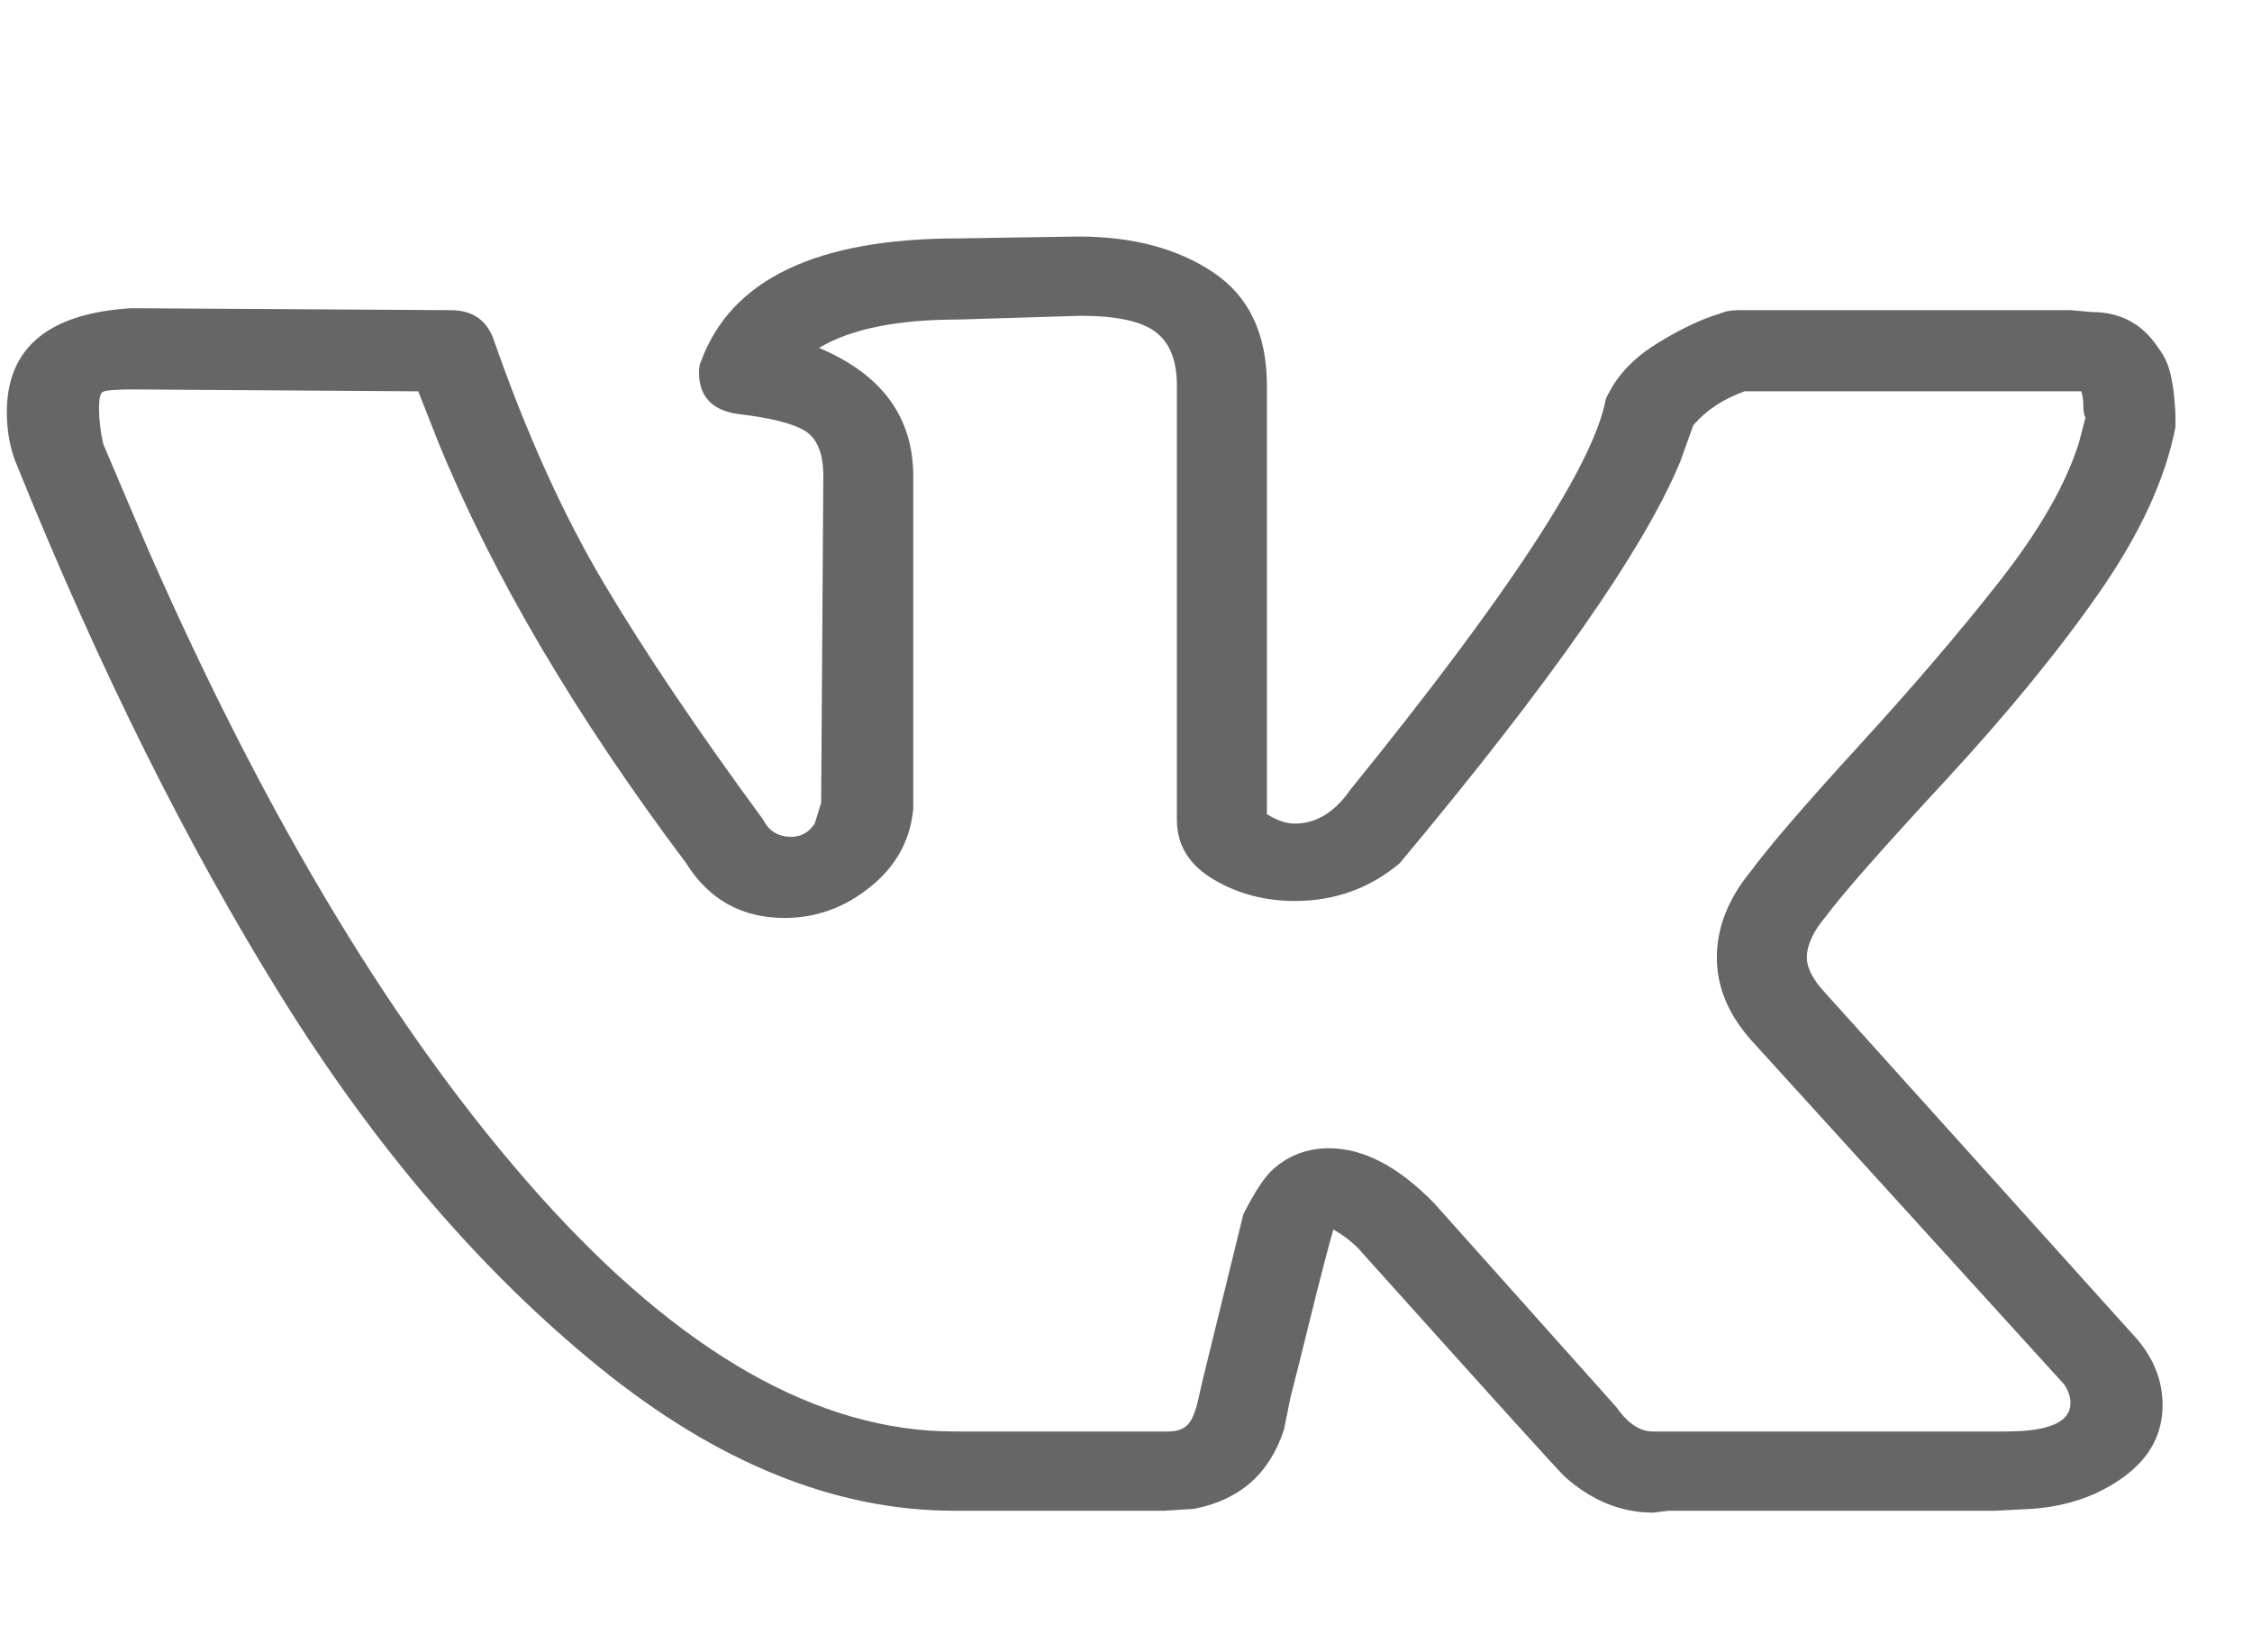
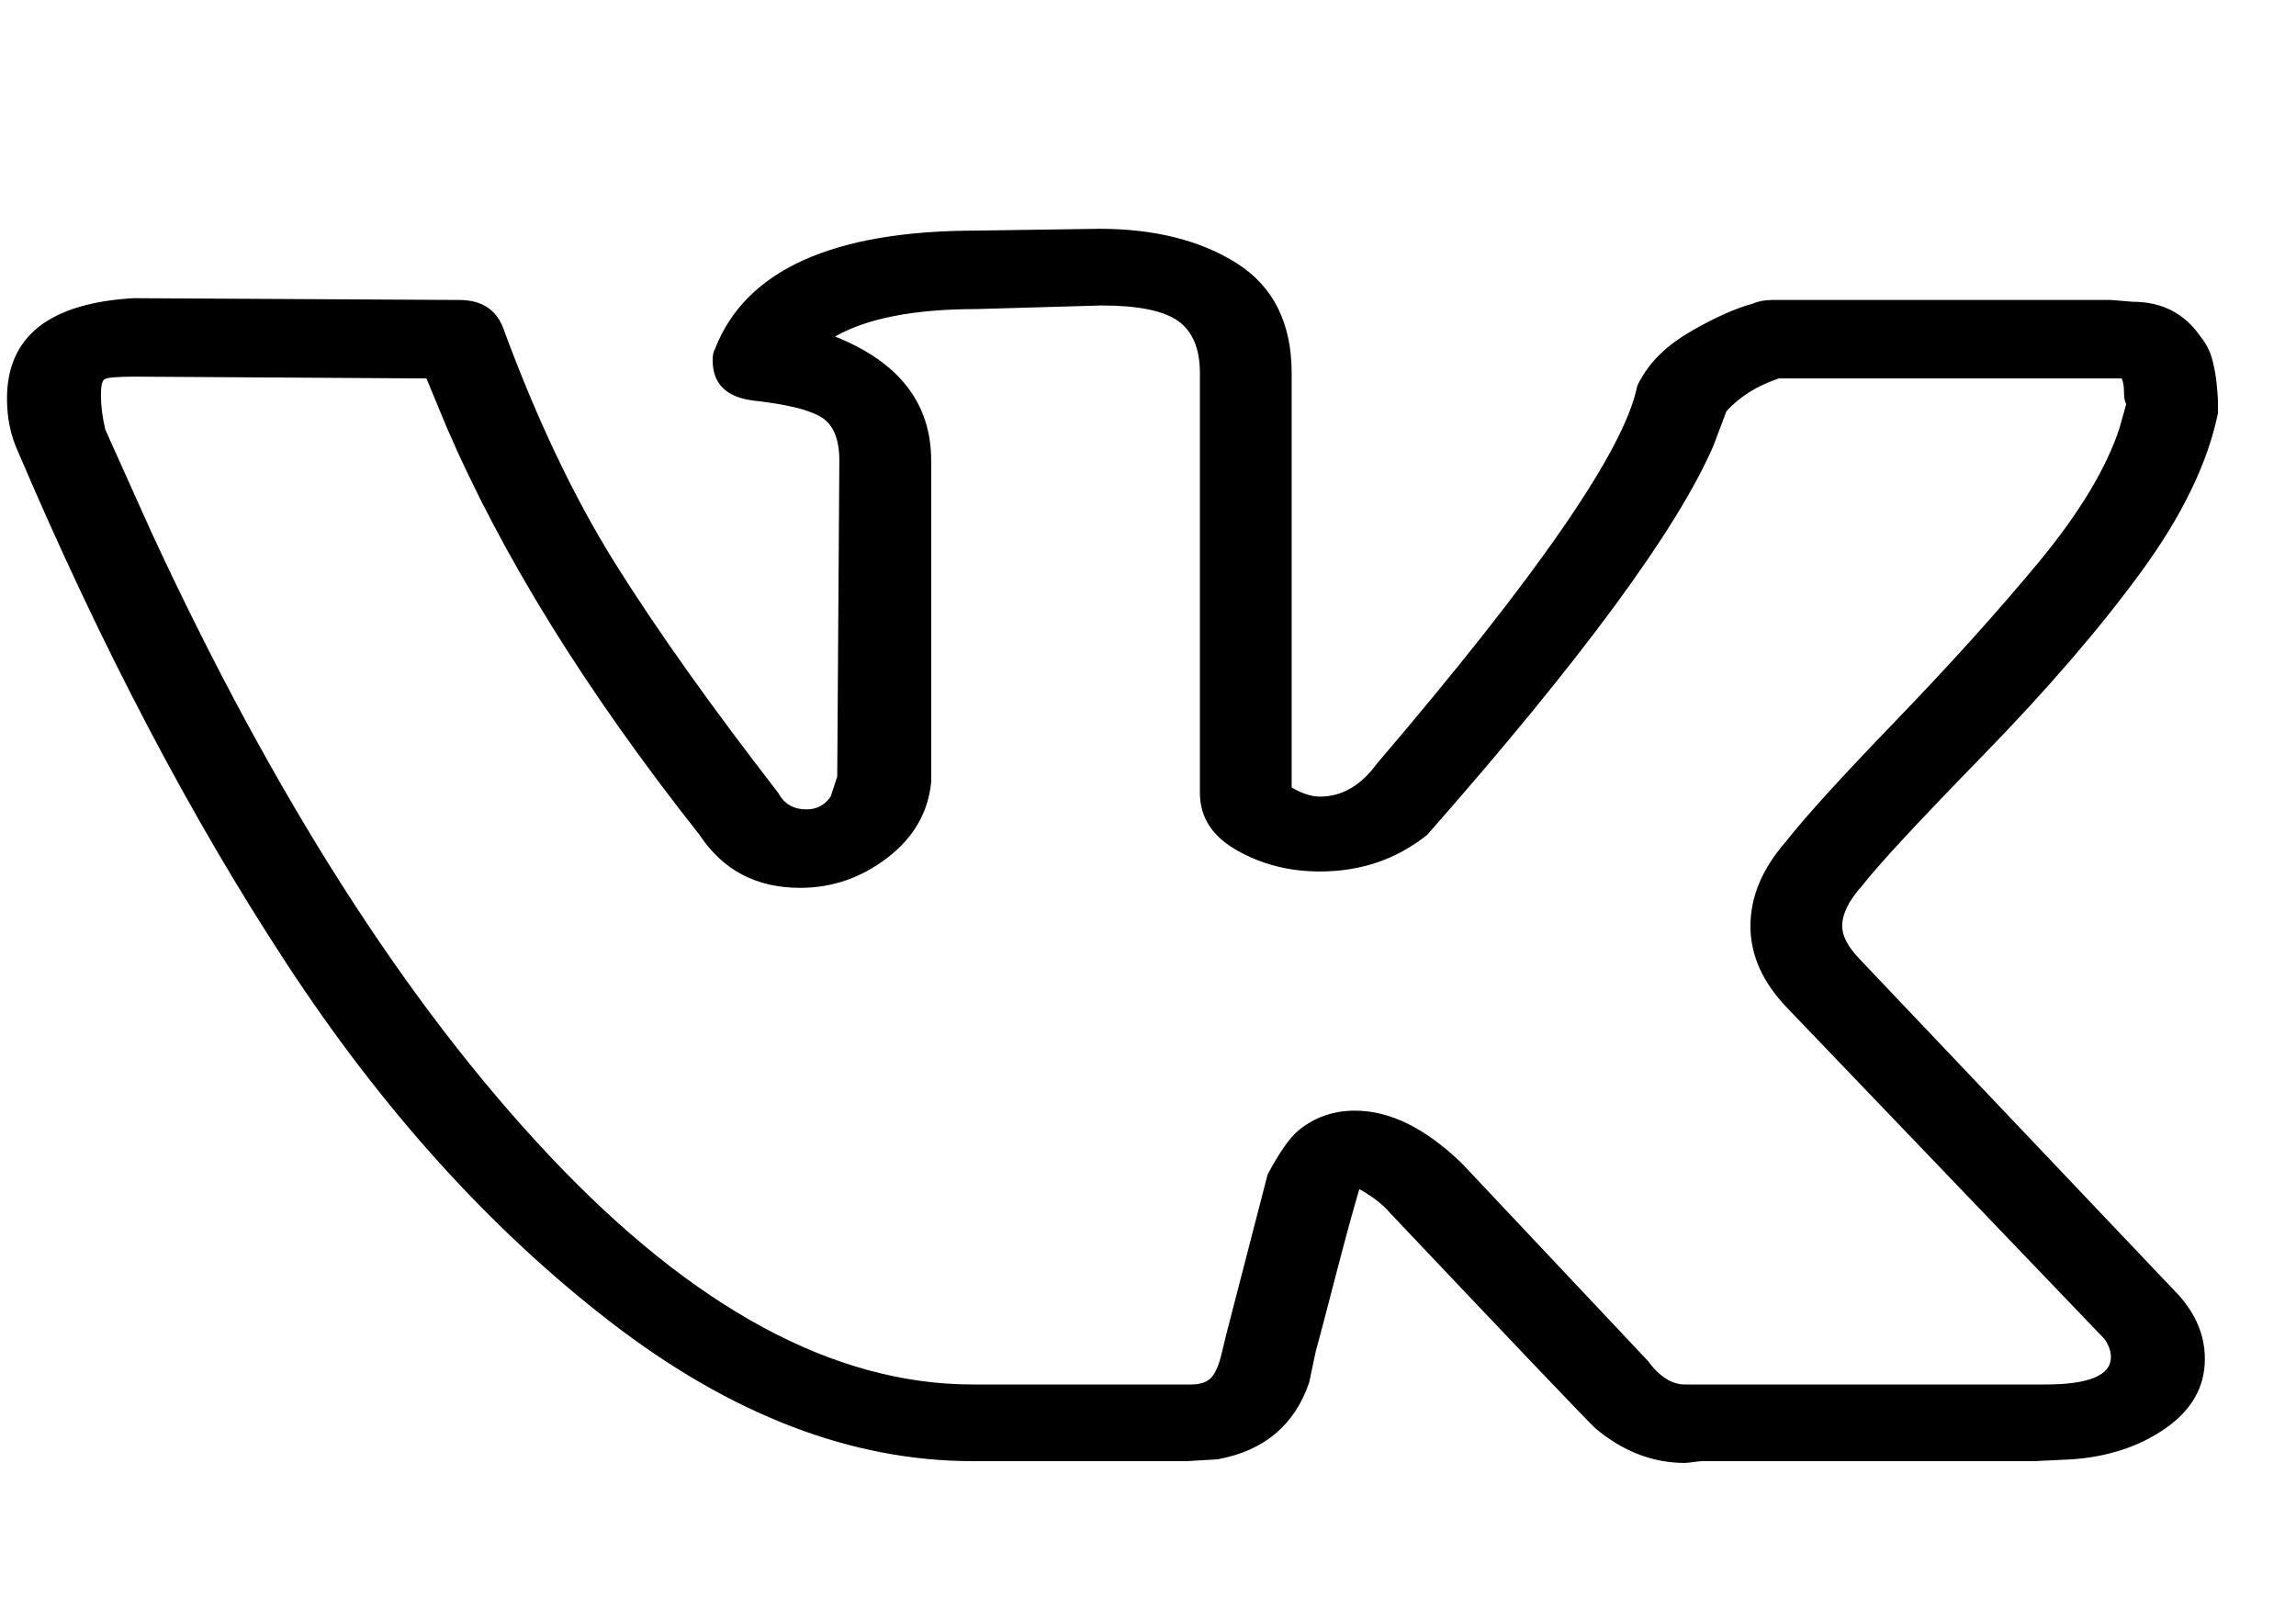
- <svg xmlns="http://www.w3.org/2000/svg" width="30" height="22" viewBox="0 0 30 22" fill="none">
-   <path d="M0.091 5.49C0.091 4.635 0.643 4.174 1.747 4.106L6.001 4.132C6.286 4.132 6.476 4.257 6.571 4.509C7.009 5.766 7.499 6.852 8.042 7.766C8.584 8.679 9.293 9.731 10.168 10.922C10.244 11.072 10.368 11.148 10.539 11.148C10.673 11.148 10.777 11.089 10.853 10.972L10.939 10.695L10.968 6.345C10.968 6.043 10.887 5.842 10.725 5.741C10.563 5.641 10.263 5.565 9.826 5.515C9.483 5.464 9.312 5.28 9.312 4.962C9.312 4.894 9.321 4.844 9.34 4.811C9.74 3.721 10.882 3.176 12.766 3.176L14.365 3.151C15.088 3.151 15.687 3.31 16.163 3.629C16.639 3.947 16.877 4.45 16.877 5.138V10.846C17.01 10.93 17.134 10.972 17.248 10.972C17.533 10.972 17.781 10.821 17.99 10.519C20.083 7.937 21.216 6.211 21.387 5.339C21.387 5.322 21.406 5.28 21.444 5.213C21.577 4.962 21.796 4.744 22.101 4.559C22.405 4.375 22.672 4.249 22.9 4.182C22.976 4.148 23.062 4.132 23.157 4.132H27.582L27.867 4.157C28.248 4.157 28.543 4.316 28.752 4.635C28.828 4.735 28.88 4.844 28.909 4.962C28.938 5.079 28.956 5.196 28.966 5.314C28.976 5.431 28.98 5.498 28.98 5.515V5.691C28.847 6.378 28.509 7.112 27.967 7.891C27.424 8.671 26.735 9.513 25.897 10.419C25.06 11.324 24.537 11.919 24.327 12.204C24.156 12.405 24.07 12.59 24.07 12.757C24.07 12.892 24.146 13.042 24.299 13.21L28.466 17.837C28.695 18.105 28.809 18.399 28.809 18.717C28.809 19.103 28.638 19.422 28.295 19.673C27.953 19.924 27.544 20.067 27.068 20.101L26.582 20.126H22.243C22.224 20.126 22.186 20.13 22.129 20.138C22.072 20.147 22.034 20.151 22.015 20.151C21.596 20.151 21.206 19.992 20.845 19.673C20.711 19.539 19.817 18.55 18.161 16.706C18.066 16.588 17.933 16.479 17.762 16.379C17.686 16.647 17.586 17.032 17.462 17.535C17.338 18.038 17.248 18.399 17.191 18.617L17.105 19.044C16.915 19.631 16.515 19.983 15.906 20.101L15.507 20.126H12.709C11.129 20.126 9.555 19.489 7.984 18.215C6.414 16.94 5.001 15.293 3.745 13.273C2.489 11.253 1.319 8.901 0.234 6.219C0.139 6.001 0.091 5.758 0.091 5.49ZM17.248 12.003C16.848 12.003 16.486 11.906 16.163 11.714C15.839 11.521 15.678 11.257 15.678 10.922V5.138C15.678 4.802 15.583 4.563 15.392 4.421C15.202 4.278 14.869 4.207 14.393 4.207L12.766 4.257C11.948 4.257 11.329 4.383 10.911 4.635C11.748 4.987 12.166 5.557 12.166 6.345V10.771C12.129 11.19 11.938 11.538 11.596 11.814C11.253 12.091 10.872 12.229 10.454 12.229C9.883 12.229 9.445 11.986 9.141 11.5C7.656 9.522 6.552 7.644 5.829 5.867L5.572 5.213L1.776 5.188C1.528 5.188 1.39 5.2 1.362 5.226C1.333 5.251 1.319 5.322 1.319 5.439C1.319 5.59 1.338 5.75 1.376 5.917L1.975 7.325C3.574 10.963 5.311 13.83 7.185 15.926C9.06 18.022 10.901 19.07 12.709 19.07H15.563C15.678 19.07 15.763 19.04 15.82 18.982C15.878 18.923 15.925 18.81 15.963 18.642L16.02 18.39L16.563 16.177C16.715 15.876 16.848 15.675 16.962 15.574C17.172 15.389 17.419 15.297 17.704 15.297C18.161 15.297 18.628 15.54 19.103 16.027L21.53 18.743C21.682 18.96 21.844 19.07 22.015 19.07H26.725C27.296 19.07 27.582 18.944 27.582 18.692C27.582 18.608 27.553 18.525 27.496 18.441L23.357 13.889C23.033 13.537 22.871 13.16 22.871 12.757C22.871 12.355 23.024 11.969 23.328 11.601C23.576 11.265 24.056 10.708 24.77 9.928C25.483 9.149 26.107 8.419 26.64 7.74C27.172 7.061 27.524 6.445 27.696 5.892L27.781 5.565C27.762 5.532 27.753 5.477 27.753 5.402C27.753 5.326 27.743 5.263 27.724 5.213H23.242C22.957 5.314 22.729 5.464 22.557 5.666L22.386 6.143C21.91 7.3 20.664 9.086 18.646 11.5C18.247 11.835 17.781 12.003 17.248 12.003Z" fill="#666666" />
+ <svg xmlns="http://www.w3.org/2000/svg" viewBox="0 0 23 16">
+   <path d="M0.07 3.993C0.07 3.371 0.493 3.036 1.339 2.987L4.6 3.005C4.819 3.005 4.965 3.096 5.038 3.279C5.374 4.194 5.749 4.983 6.165 5.648C6.581 6.312 7.125 7.077 7.796 7.943C7.854 8.053 7.949 8.108 8.08 8.108C8.182 8.108 8.263 8.065 8.321 7.98L8.387 7.779L8.408 4.614C8.408 4.395 8.346 4.249 8.222 4.176C8.098 4.102 7.869 4.048 7.533 4.011C7.27 3.974 7.139 3.84 7.139 3.609C7.139 3.56 7.146 3.523 7.161 3.499C7.467 2.706 8.343 2.31 9.787 2.31L11.013 2.292C11.567 2.292 12.027 2.408 12.392 2.639C12.756 2.871 12.939 3.237 12.939 3.737V7.888C13.041 7.949 13.136 7.98 13.223 7.98C13.442 7.98 13.632 7.87 13.792 7.651C15.397 5.773 16.265 4.517 16.397 3.883C16.397 3.871 16.411 3.84 16.441 3.791C16.543 3.609 16.71 3.45 16.944 3.316C17.177 3.182 17.381 3.09 17.557 3.042C17.615 3.017 17.681 3.005 17.754 3.005H21.146L21.365 3.023C21.657 3.023 21.883 3.139 22.043 3.371C22.102 3.444 22.142 3.523 22.163 3.609C22.185 3.694 22.2 3.779 22.207 3.865C22.215 3.95 22.218 3.999 22.218 4.011V4.139C22.116 4.639 21.857 5.172 21.441 5.739C21.026 6.306 20.497 6.919 19.855 7.577C19.213 8.236 18.811 8.669 18.651 8.876C18.52 9.022 18.454 9.156 18.454 9.278C18.454 9.376 18.512 9.486 18.629 9.608L21.824 12.973C21.999 13.168 22.087 13.381 22.087 13.613C22.087 13.893 21.956 14.125 21.693 14.308C21.43 14.491 21.117 14.594 20.752 14.619L20.38 14.637H17.053C17.039 14.637 17.009 14.64 16.966 14.646C16.922 14.652 16.893 14.655 16.878 14.655C16.557 14.655 16.258 14.54 15.981 14.308C15.879 14.21 15.193 13.491 13.924 12.15C13.851 12.064 13.748 11.985 13.617 11.912C13.559 12.107 13.482 12.387 13.387 12.753C13.293 13.119 13.223 13.381 13.18 13.54L13.114 13.851C12.968 14.277 12.662 14.534 12.195 14.619L11.888 14.637H9.743C8.532 14.637 7.325 14.174 6.121 13.247C4.918 12.32 3.834 11.123 2.871 9.653C1.908 8.184 1.011 6.474 0.18 4.523C0.107 4.365 0.07 4.188 0.07 3.993ZM13.223 8.73C12.917 8.73 12.64 8.66 12.392 8.519C12.144 8.379 12.02 8.187 12.02 7.943V3.737C12.02 3.493 11.947 3.319 11.801 3.215C11.655 3.112 11.399 3.06 11.035 3.06L9.787 3.096C9.16 3.096 8.686 3.188 8.365 3.371C9.007 3.627 9.328 4.041 9.328 4.614V7.833C9.298 8.138 9.153 8.391 8.89 8.592C8.627 8.794 8.336 8.894 8.015 8.894C7.577 8.894 7.241 8.717 7.008 8.364C5.87 6.925 5.024 5.559 4.469 4.267L4.272 3.791L1.361 3.773C1.172 3.773 1.066 3.782 1.044 3.801C1.022 3.819 1.011 3.871 1.011 3.956C1.011 4.066 1.026 4.182 1.055 4.304L1.515 5.328C2.74 7.974 4.071 10.059 5.509 11.583C6.946 13.107 8.357 13.869 9.743 13.869H11.932C12.02 13.869 12.085 13.848 12.129 13.805C12.173 13.762 12.209 13.68 12.238 13.558L12.282 13.375L12.698 11.766C12.815 11.546 12.917 11.4 13.004 11.327C13.165 11.193 13.355 11.126 13.573 11.126C13.924 11.126 14.281 11.302 14.646 11.656L16.506 13.631C16.623 13.79 16.747 13.869 16.878 13.869H20.489C20.927 13.869 21.146 13.777 21.146 13.595C21.146 13.534 21.124 13.473 21.08 13.412L17.907 10.101C17.659 9.845 17.535 9.571 17.535 9.278C17.535 8.986 17.651 8.705 17.885 8.437C18.075 8.193 18.443 7.788 18.99 7.221C19.537 6.654 20.015 6.123 20.424 5.63C20.832 5.136 21.102 4.688 21.233 4.285L21.299 4.048C21.285 4.023 21.277 3.984 21.277 3.929C21.277 3.874 21.27 3.828 21.255 3.791H17.819C17.6 3.865 17.425 3.974 17.294 4.121L17.163 4.468C16.798 5.309 15.842 6.608 14.296 8.364C13.989 8.608 13.632 8.73 13.223 8.73Z" />
</svg>
